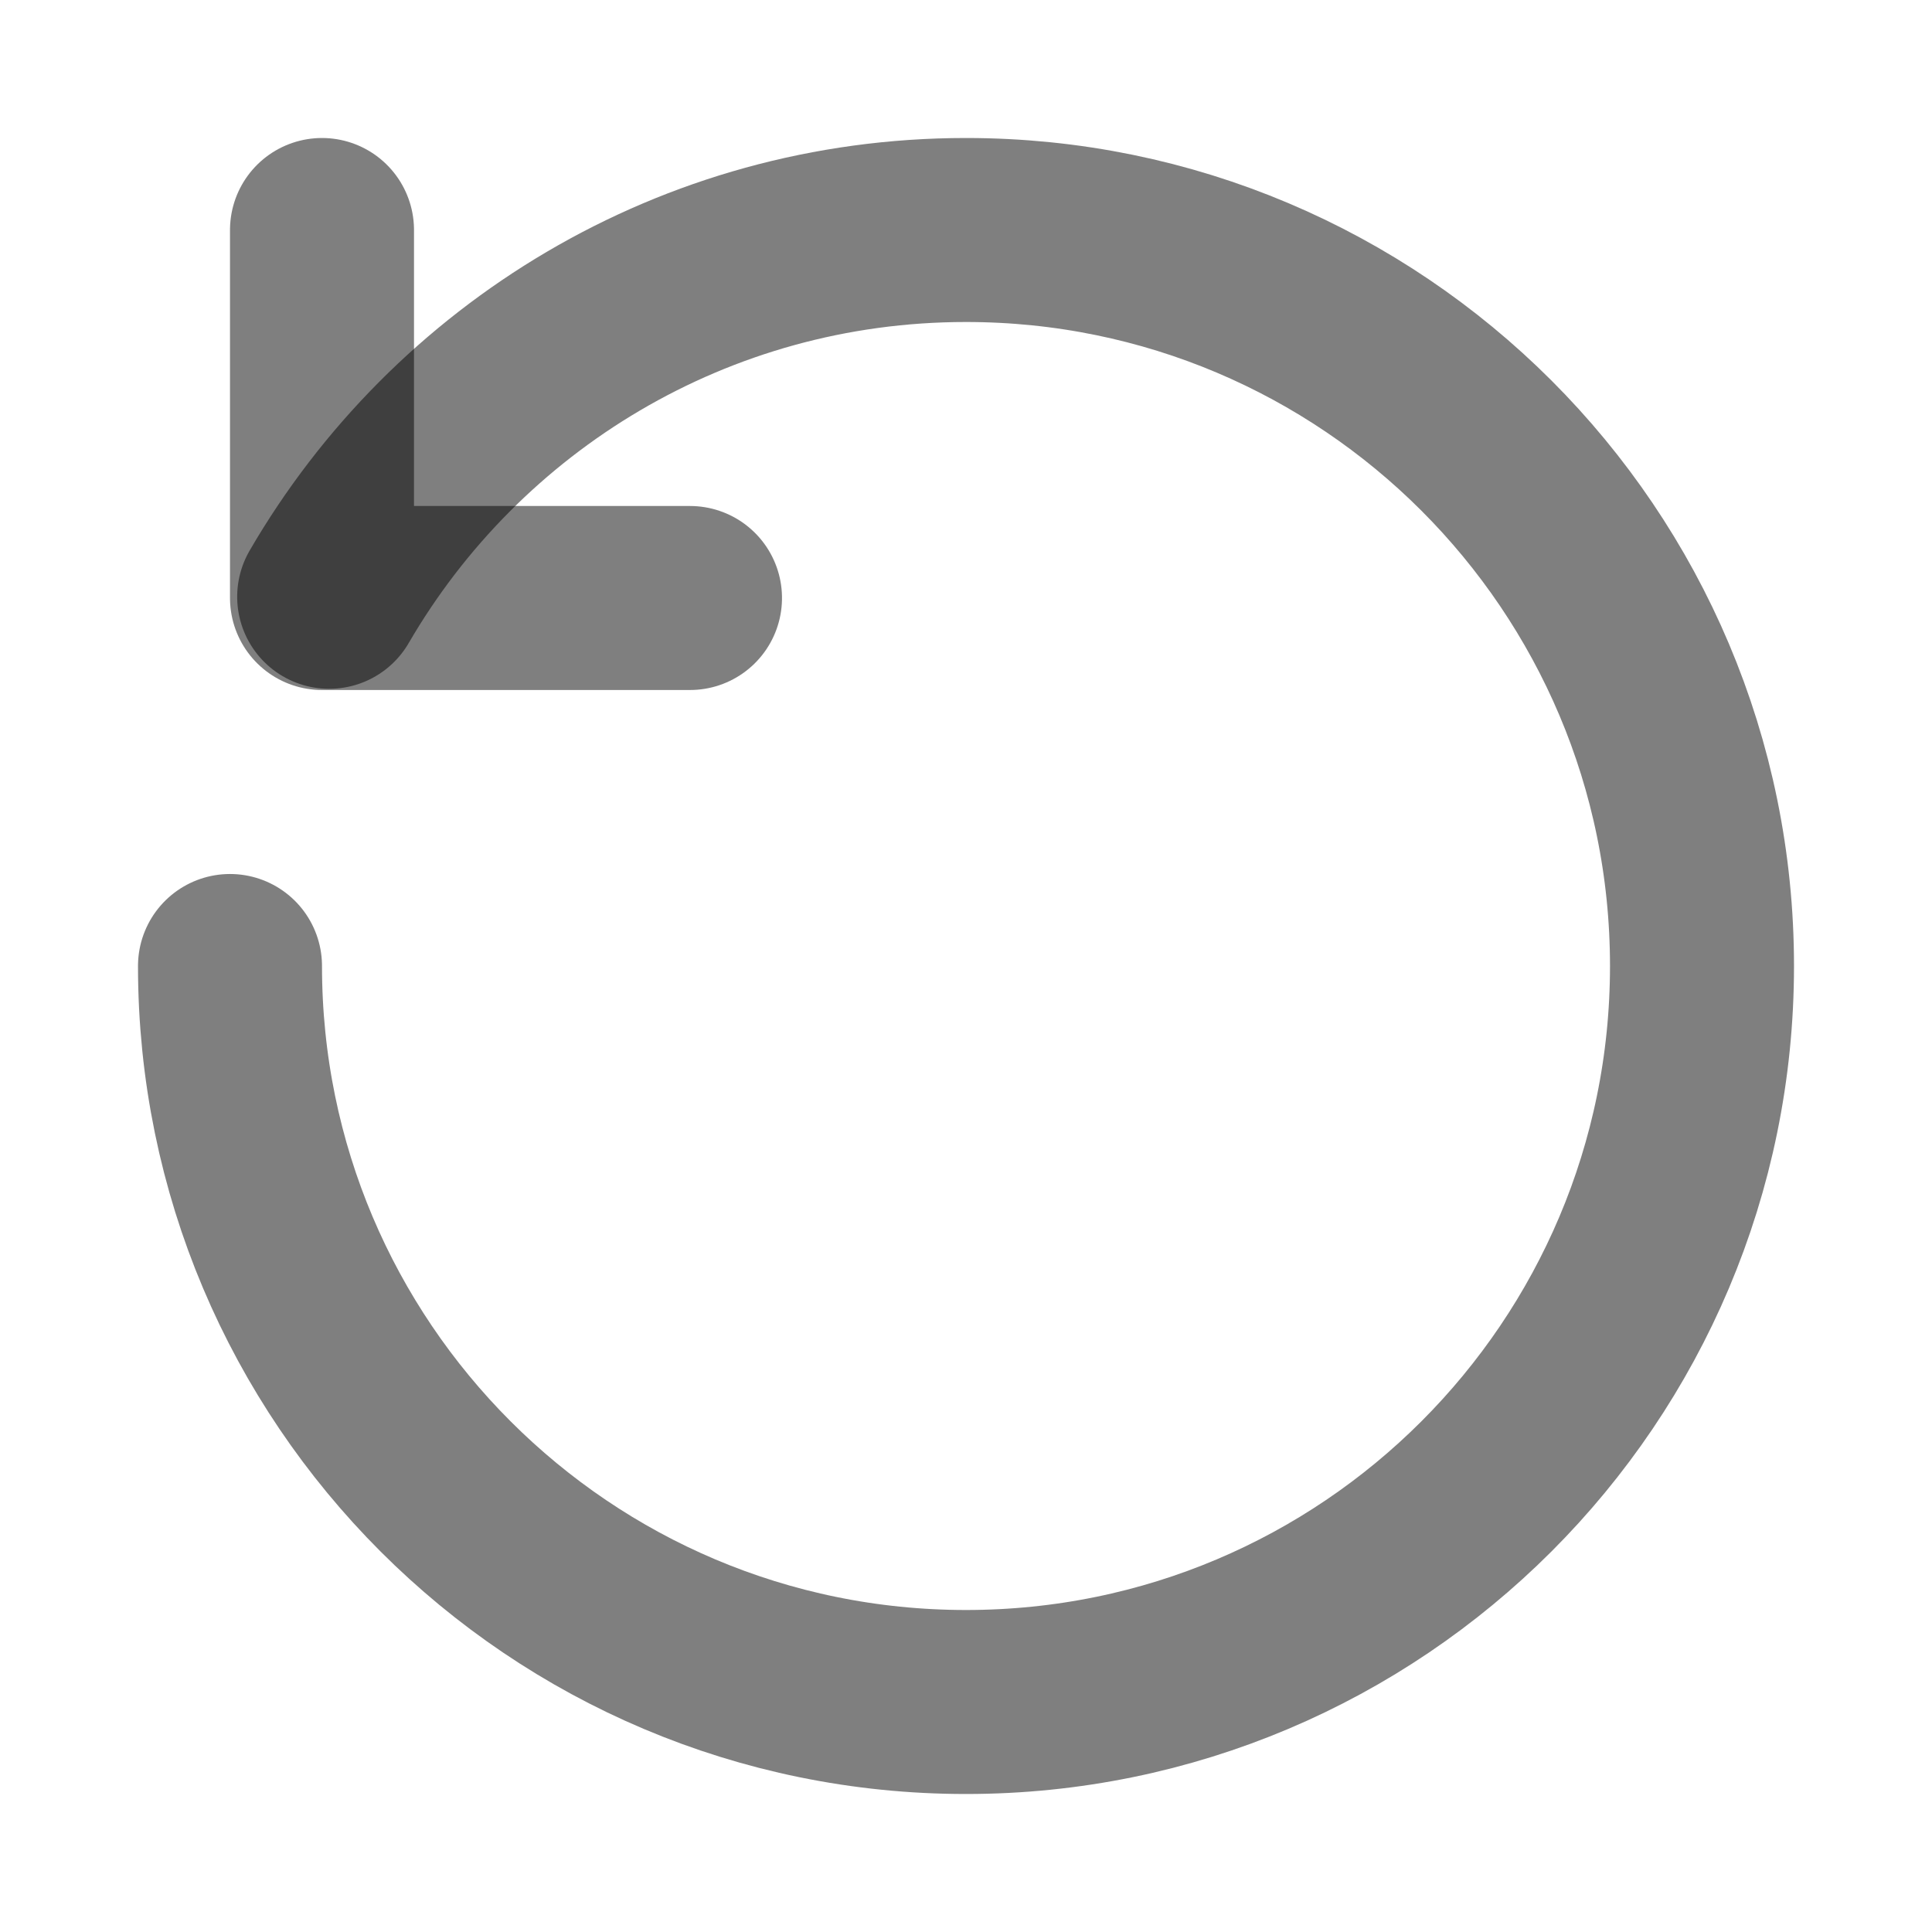
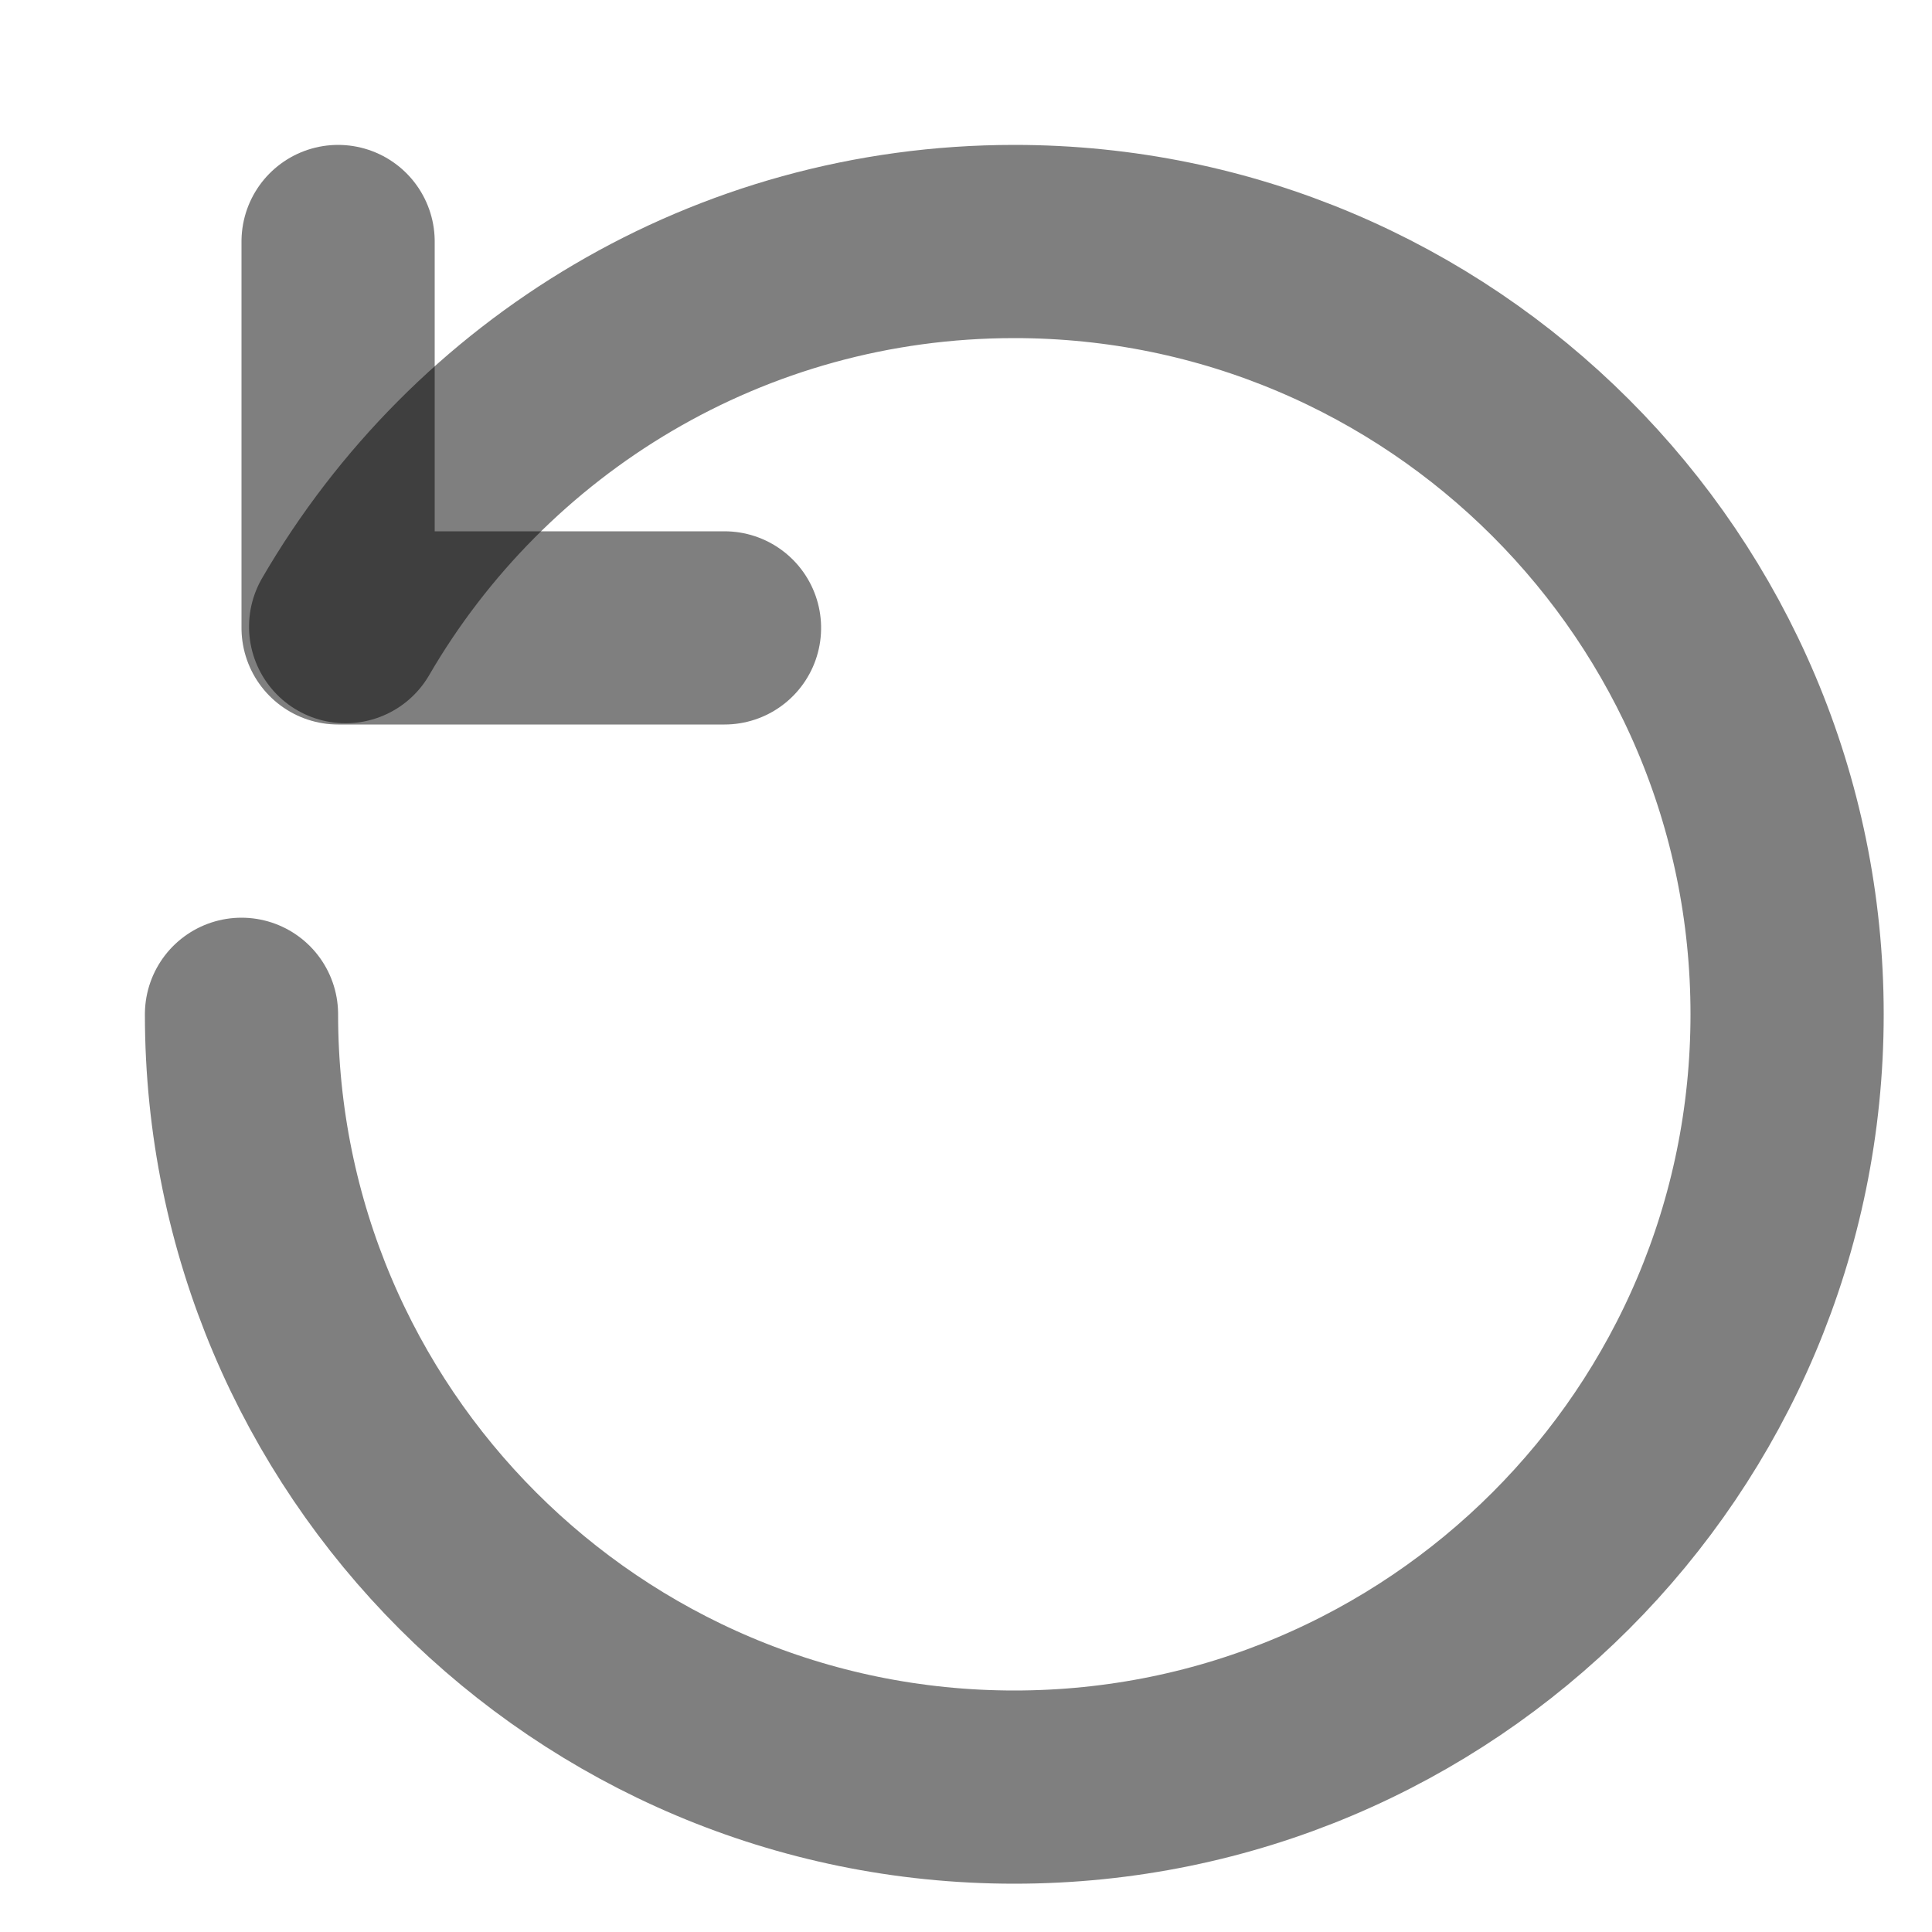
- <svg xmlns="http://www.w3.org/2000/svg" width="21px" height="21px" viewBox="0 0 21 21">
+ <svg xmlns="http://www.w3.org/2000/svg" width="24px" height="24px" viewBox="0 0 20 20">
  <g fill="none" fill-rule="evenodd" stroke="rgba(0, 0 ,0, .5)" stroke-width="2" stroke-linecap="round" stroke-linejoin="round" transform="matrix(0 1 1 0 2.5 2.5)">
    <path d="m3.987 1.078c-2.384 1.385-3.987 3.966-3.987 6.922 0 4.418 3.582 8 8 8s8-3.582 8-8-3.582-8-8-8" />
    <path d="m4 1v4h-4" transform="matrix(1 0 0 -1 0 6)" />
  </g>
</svg>
